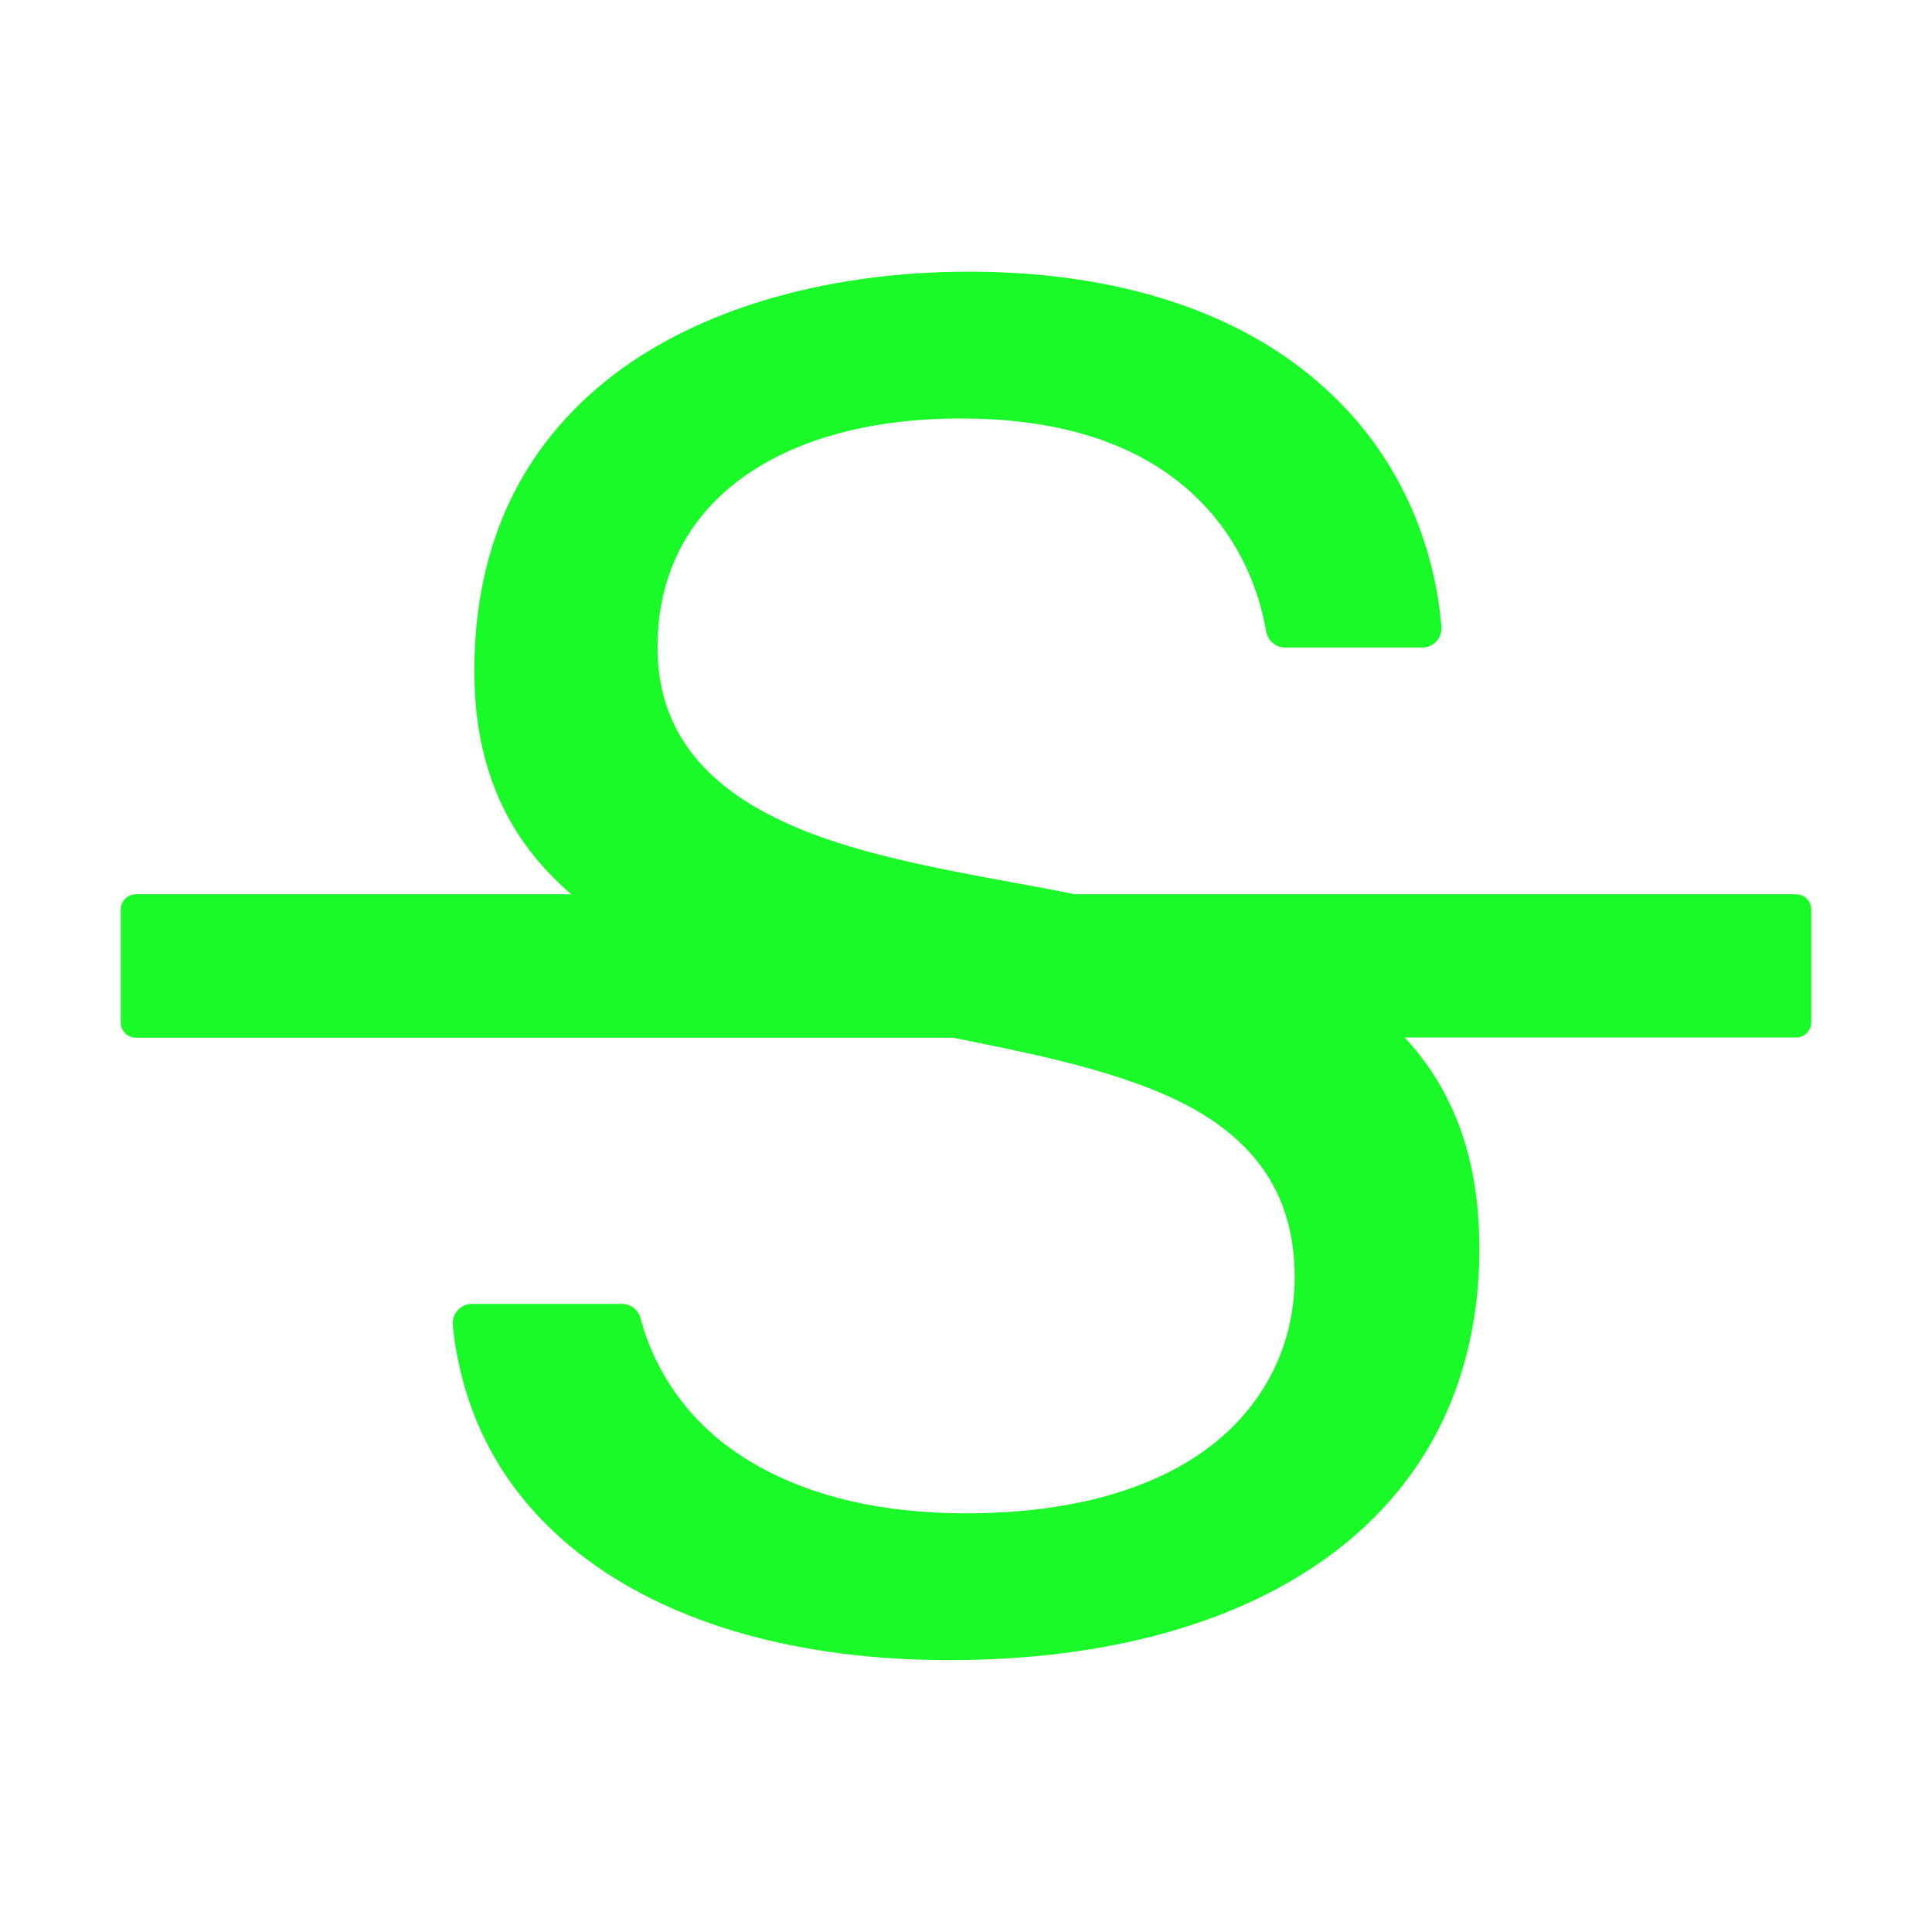
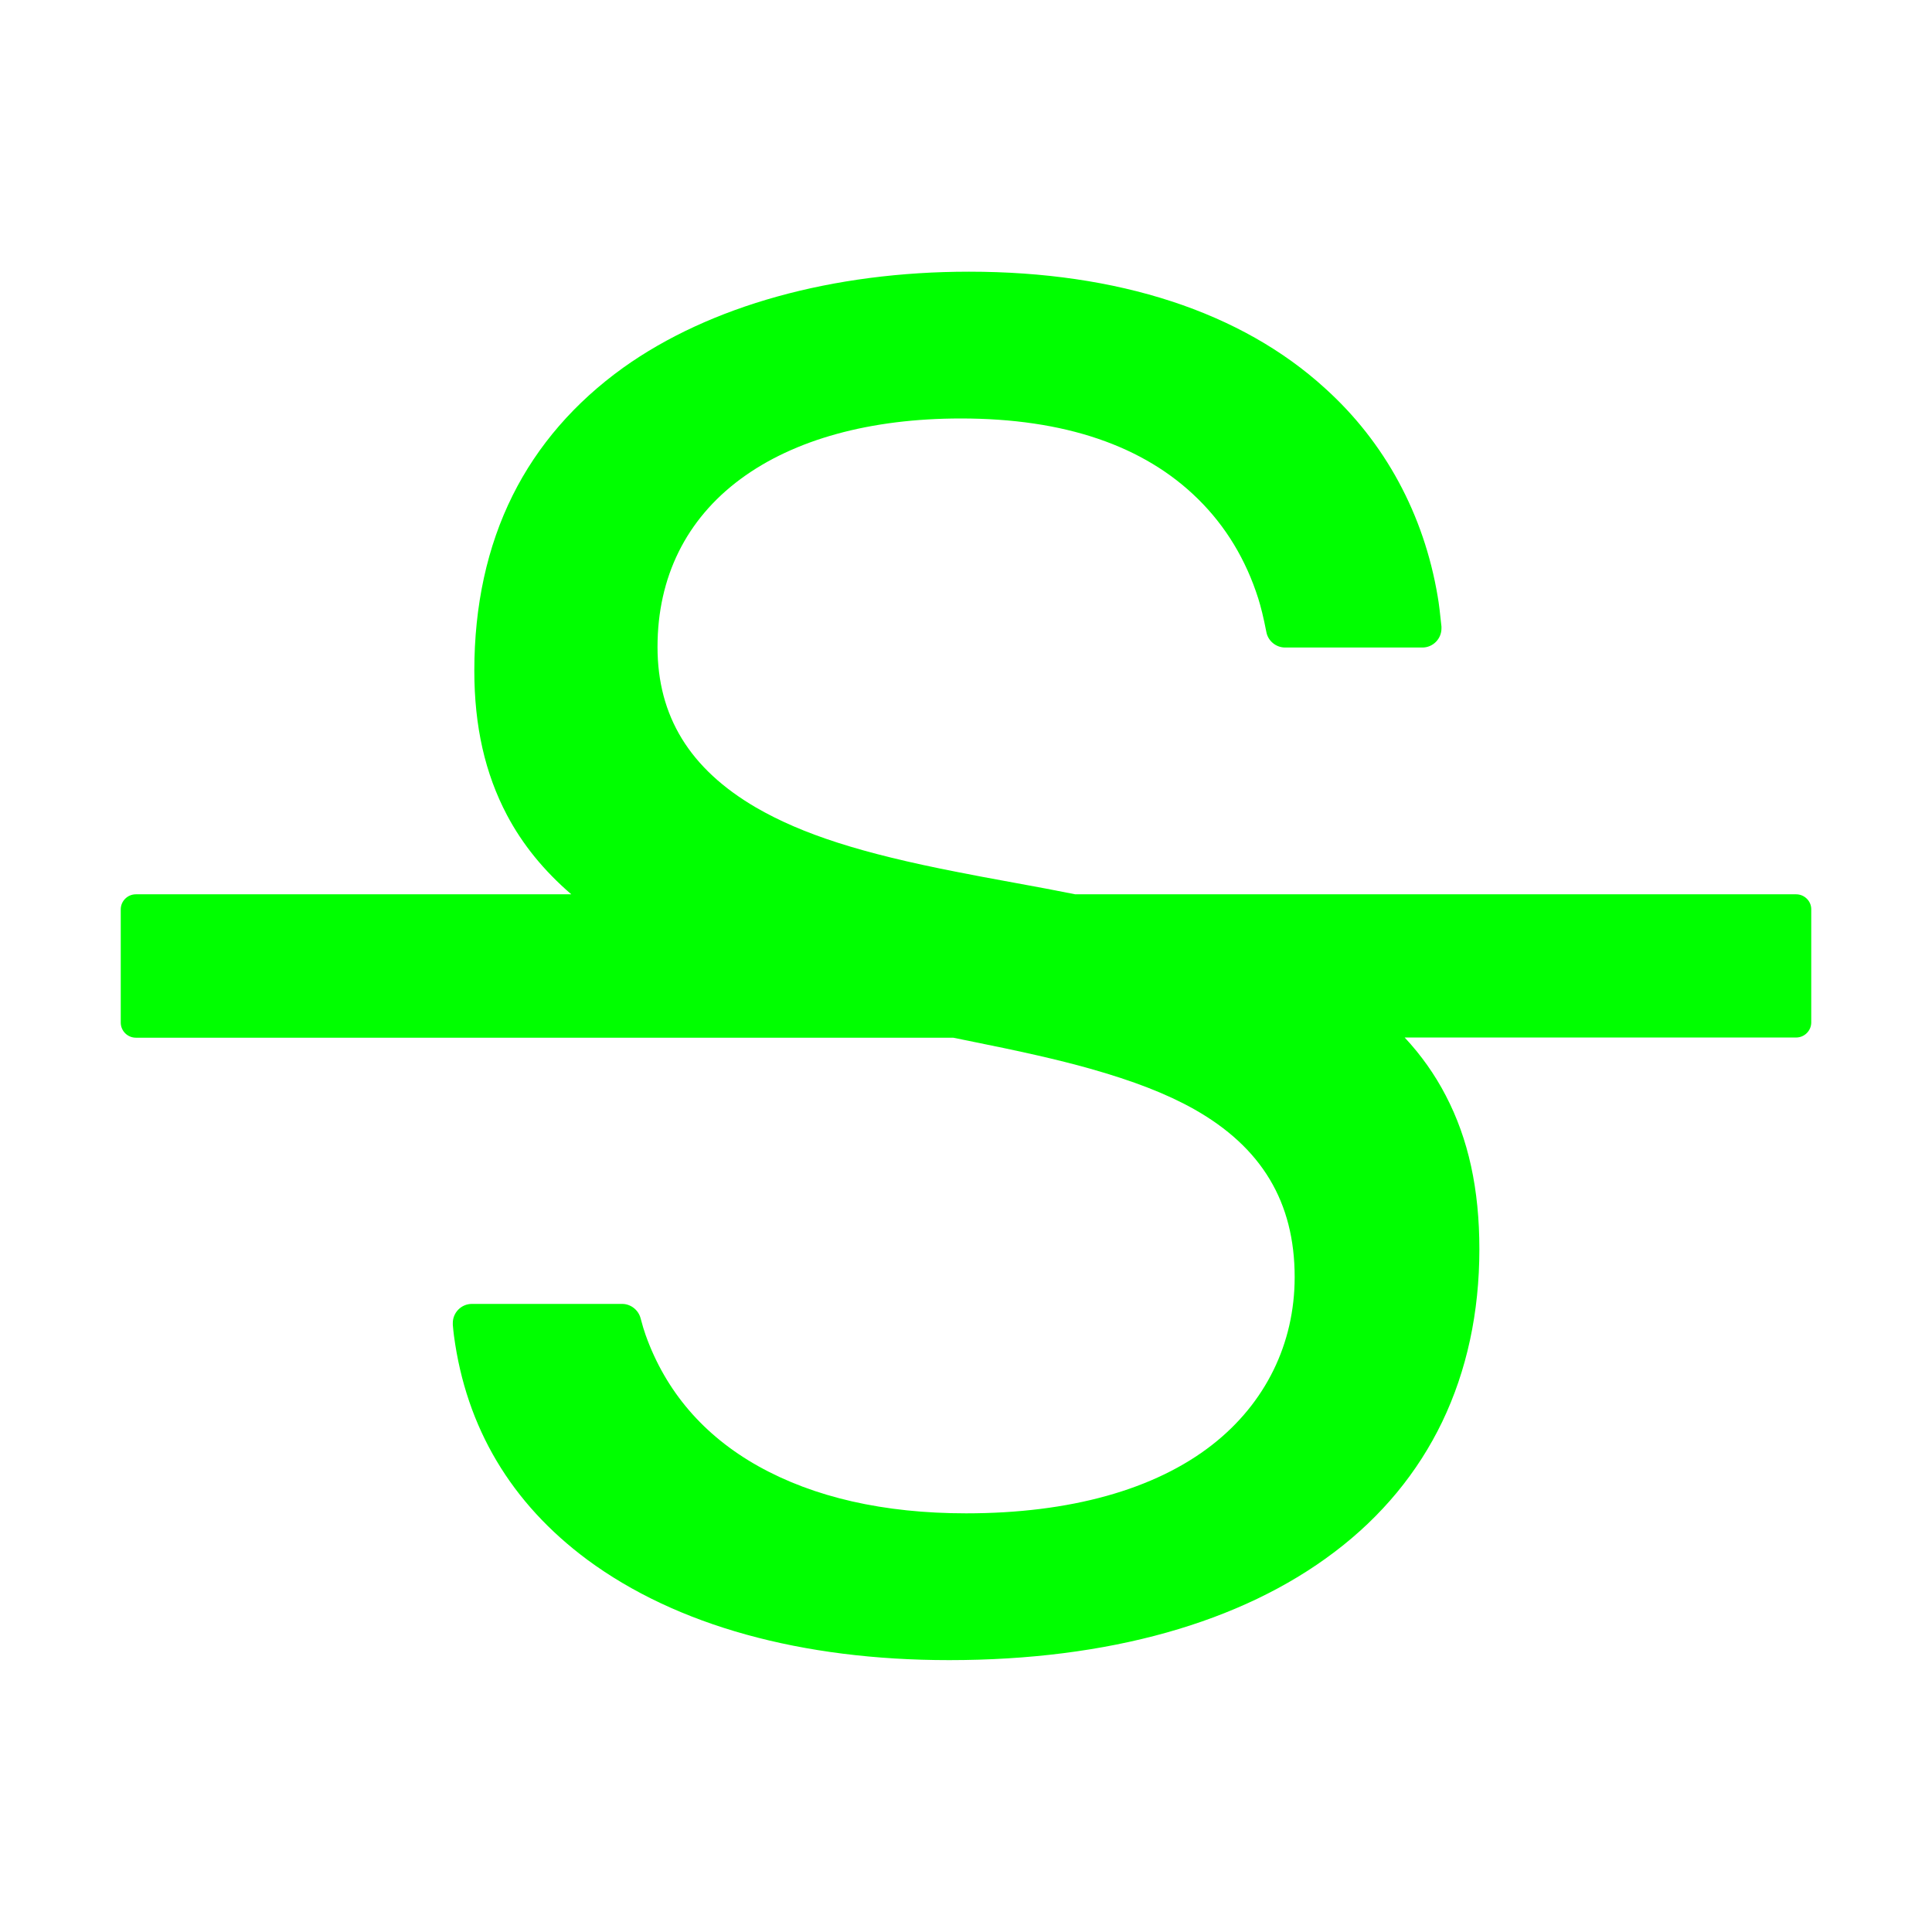
<svg xmlns="http://www.w3.org/2000/svg" class="icon" width="200px" height="200.00px" viewBox="0 0 1024 1024" version="1.1">
-   <path fill="#1afa29" d="M952 474H569.9c-10-2-20.5-4-31.6-6-15.9-2.9-22.2-4.1-30.8-5.8-51.3-10-82.2-20-106.8-34.2-35.1-20.5-52.2-48.3-52.2-85.1 0-37 15.2-67.7 44-89 28.4-21 68.8-32.1 116.8-32.1 54.8 0 97.1 14.4 125.8 42.8 14.6 14.4 25.3 32.1 31.8 52.6 1.3 4.1 2.8 10 4.3 17.8 0.9 4.8 5.2 8.2 9.9 8.2h72.8c5.6 0 10.1-4.6 10.1-10.1v-1c-0.7-6.8-1.3-12.1-2-16-7.3-43.5-28-81.7-59.7-110.3-44.4-40.5-109.7-61.8-188.7-61.8-72.3 0-137.4 18.1-183.3 50.9-25.6 18.4-45.4 41.2-58.6 67.7-13.5 27.1-20.3 58.4-20.3 92.9 0 29.5 5.7 54.5 17.3 76.5 8.3 15.7 19.6 29.5 34.1 42H72c-4.4 0-8 3.6-8 8v60c0 4.4 3.6 8 8 8h433.2c2.1 0.4 3.9 0.8 5.9 1.2 30.9 6.2 49.5 10.4 66.6 15.2 23 6.5 40.6 13.3 55.2 21.5 35.8 20.2 53.3 49.2 53.3 89 0 35.3-15.5 66.8-43.6 88.8-30.5 23.9-75.6 36.4-130.5 36.4-43.7 0-80.7-8.5-110.2-25-29.1-16.3-49.1-39.8-59.7-69.5-0.8-2.2-1.7-5.2-2.7-9-1.2-4.4-5.3-7.5-9.7-7.5h-79.7c-5.6 0-10.1 4.6-10.1 10.1v1c0.2 2.3 0.4 4.2 0.6 5.7 6.5 48.8 30.3 88.8 70.7 118.8 47.1 34.8 113.4 53.2 191.8 53.2 84.2 0 154.8-19.8 204.2-57.3 25-18.9 44.2-42.2 57.1-69 13-27.1 19.7-57.9 19.7-91.5 0-31.8-5.8-58.4-17.8-81.4-5.8-11.2-13.1-21.5-21.8-30.8H952c4.4 0 8-3.6 8-8v-60c0-4.3-3.6-7.9-8-7.9z" />
+   <path fill="#00ff00" d="M952 474H569.9c-10-2-20.5-4-31.6-6-15.9-2.9-22.2-4.1-30.8-5.8-51.3-10-82.2-20-106.8-34.2-35.1-20.5-52.2-48.3-52.2-85.1 0-37 15.2-67.7 44-89 28.4-21 68.8-32.1 116.8-32.1 54.8 0 97.1 14.4 125.8 42.8 14.6 14.4 25.3 32.1 31.8 52.6 1.3 4.1 2.8 10 4.3 17.8 0.9 4.8 5.2 8.2 9.9 8.2h72.8c5.6 0 10.1-4.6 10.1-10.1v-1c-0.7-6.8-1.3-12.1-2-16-7.3-43.5-28-81.7-59.7-110.3-44.4-40.5-109.7-61.8-188.7-61.8-72.3 0-137.4 18.1-183.3 50.9-25.6 18.4-45.4 41.2-58.6 67.7-13.5 27.1-20.3 58.4-20.3 92.9 0 29.5 5.7 54.5 17.3 76.5 8.3 15.7 19.6 29.5 34.1 42H72c-4.4 0-8 3.6-8 8v60c0 4.4 3.6 8 8 8h433.2c2.1 0.4 3.9 0.8 5.9 1.2 30.9 6.2 49.5 10.4 66.6 15.2 23 6.5 40.6 13.3 55.2 21.5 35.8 20.2 53.3 49.2 53.3 89 0 35.3-15.5 66.8-43.6 88.8-30.5 23.9-75.6 36.4-130.5 36.4-43.7 0-80.7-8.5-110.2-25-29.1-16.3-49.1-39.8-59.7-69.5-0.8-2.2-1.7-5.2-2.7-9-1.2-4.4-5.3-7.5-9.7-7.5h-79.7c-5.6 0-10.1 4.6-10.1 10.1v1c0.2 2.3 0.4 4.2 0.6 5.7 6.5 48.8 30.3 88.8 70.7 118.8 47.1 34.8 113.4 53.2 191.8 53.2 84.2 0 154.8-19.8 204.2-57.3 25-18.9 44.2-42.2 57.1-69 13-27.1 19.7-57.9 19.7-91.5 0-31.8-5.8-58.4-17.8-81.4-5.8-11.2-13.1-21.5-21.8-30.8H952c4.4 0 8-3.6 8-8v-60c0-4.3-3.6-7.9-8-7.9z" />
</svg>
